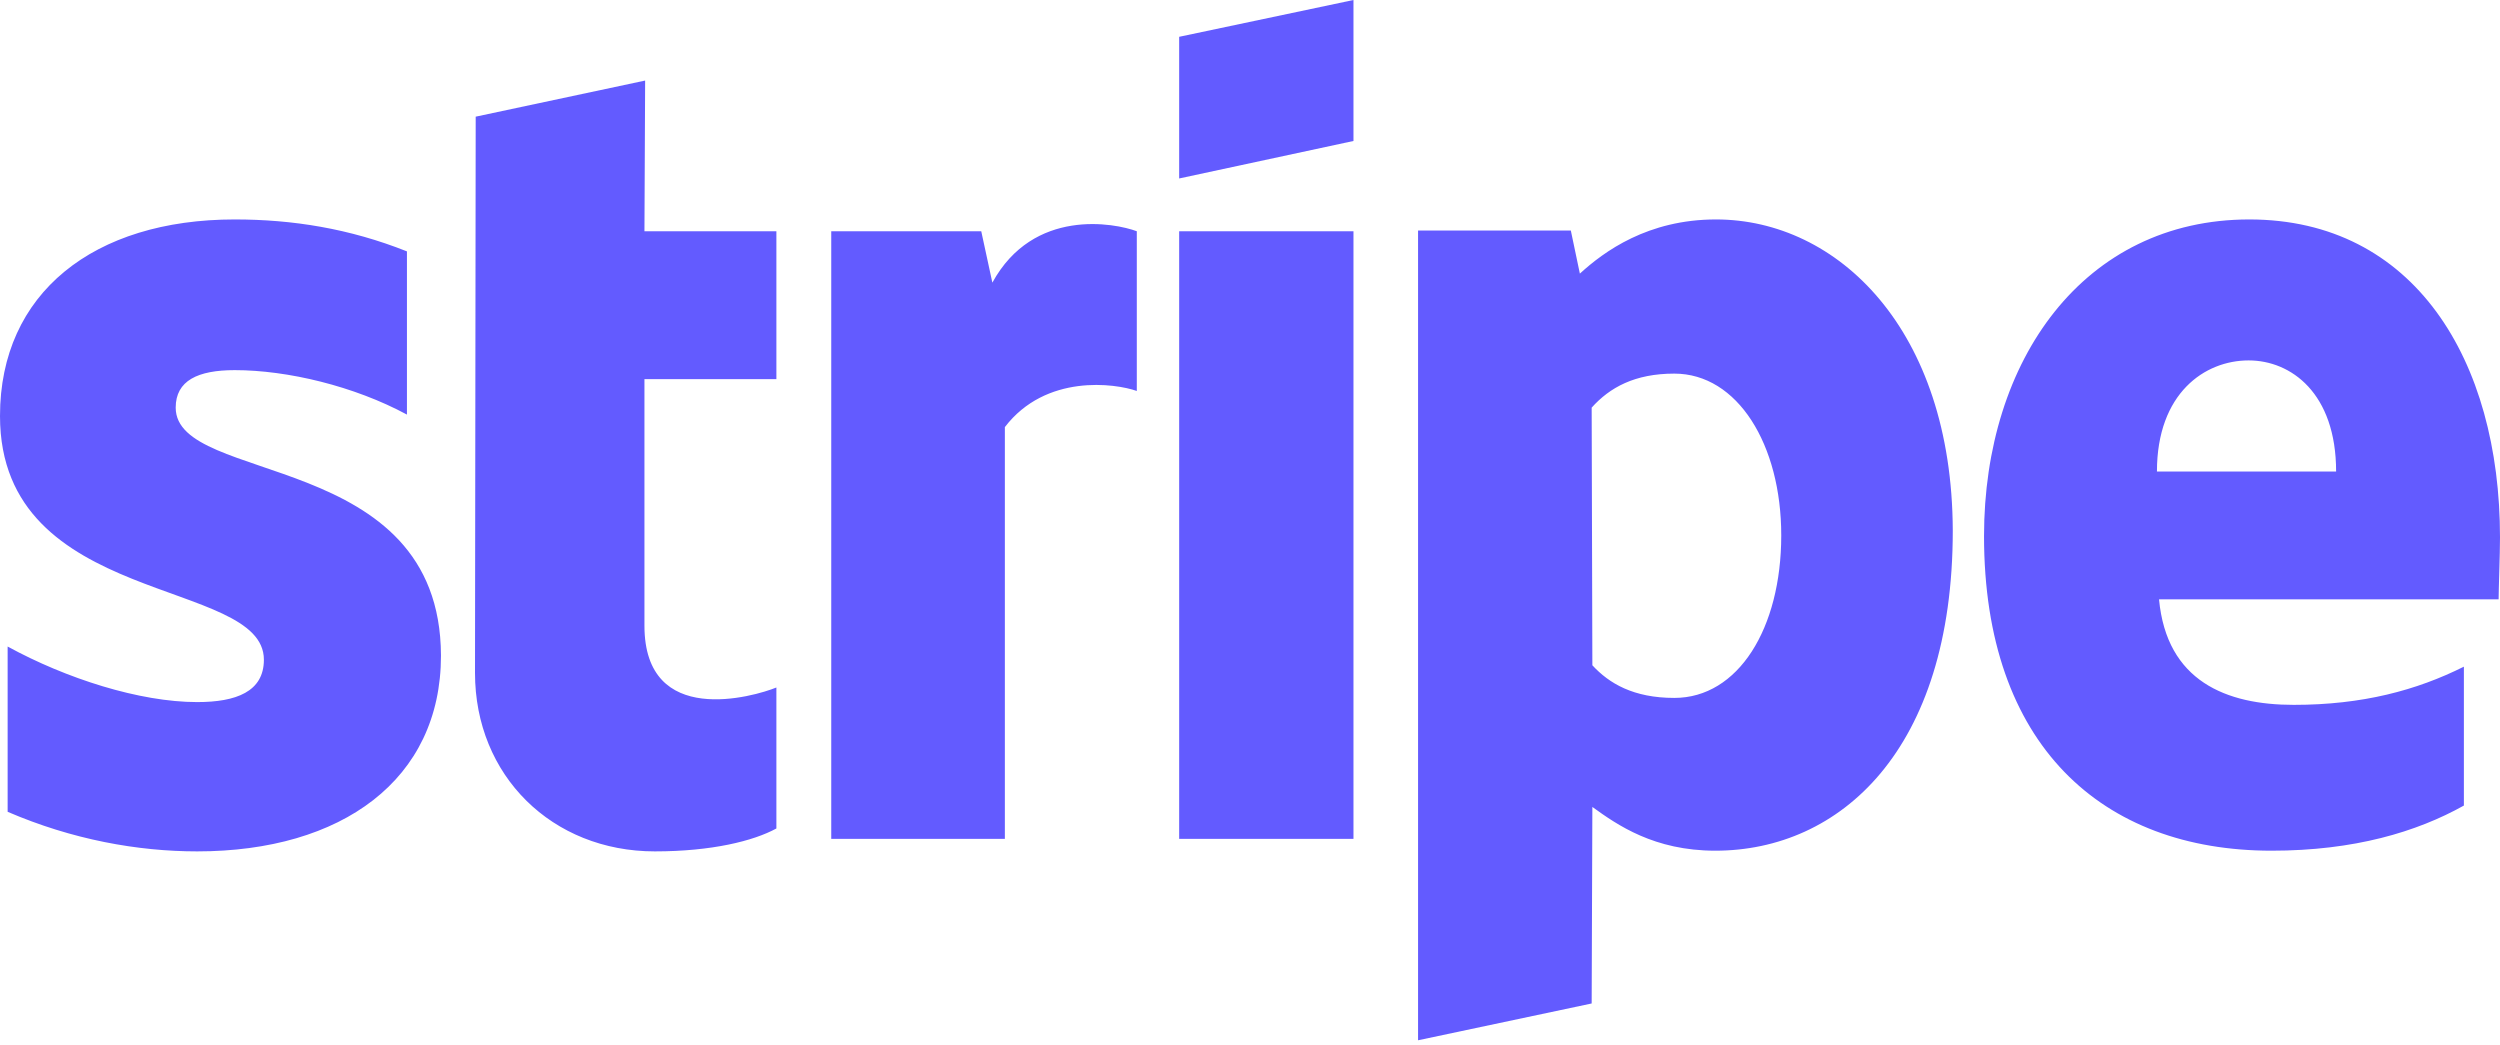
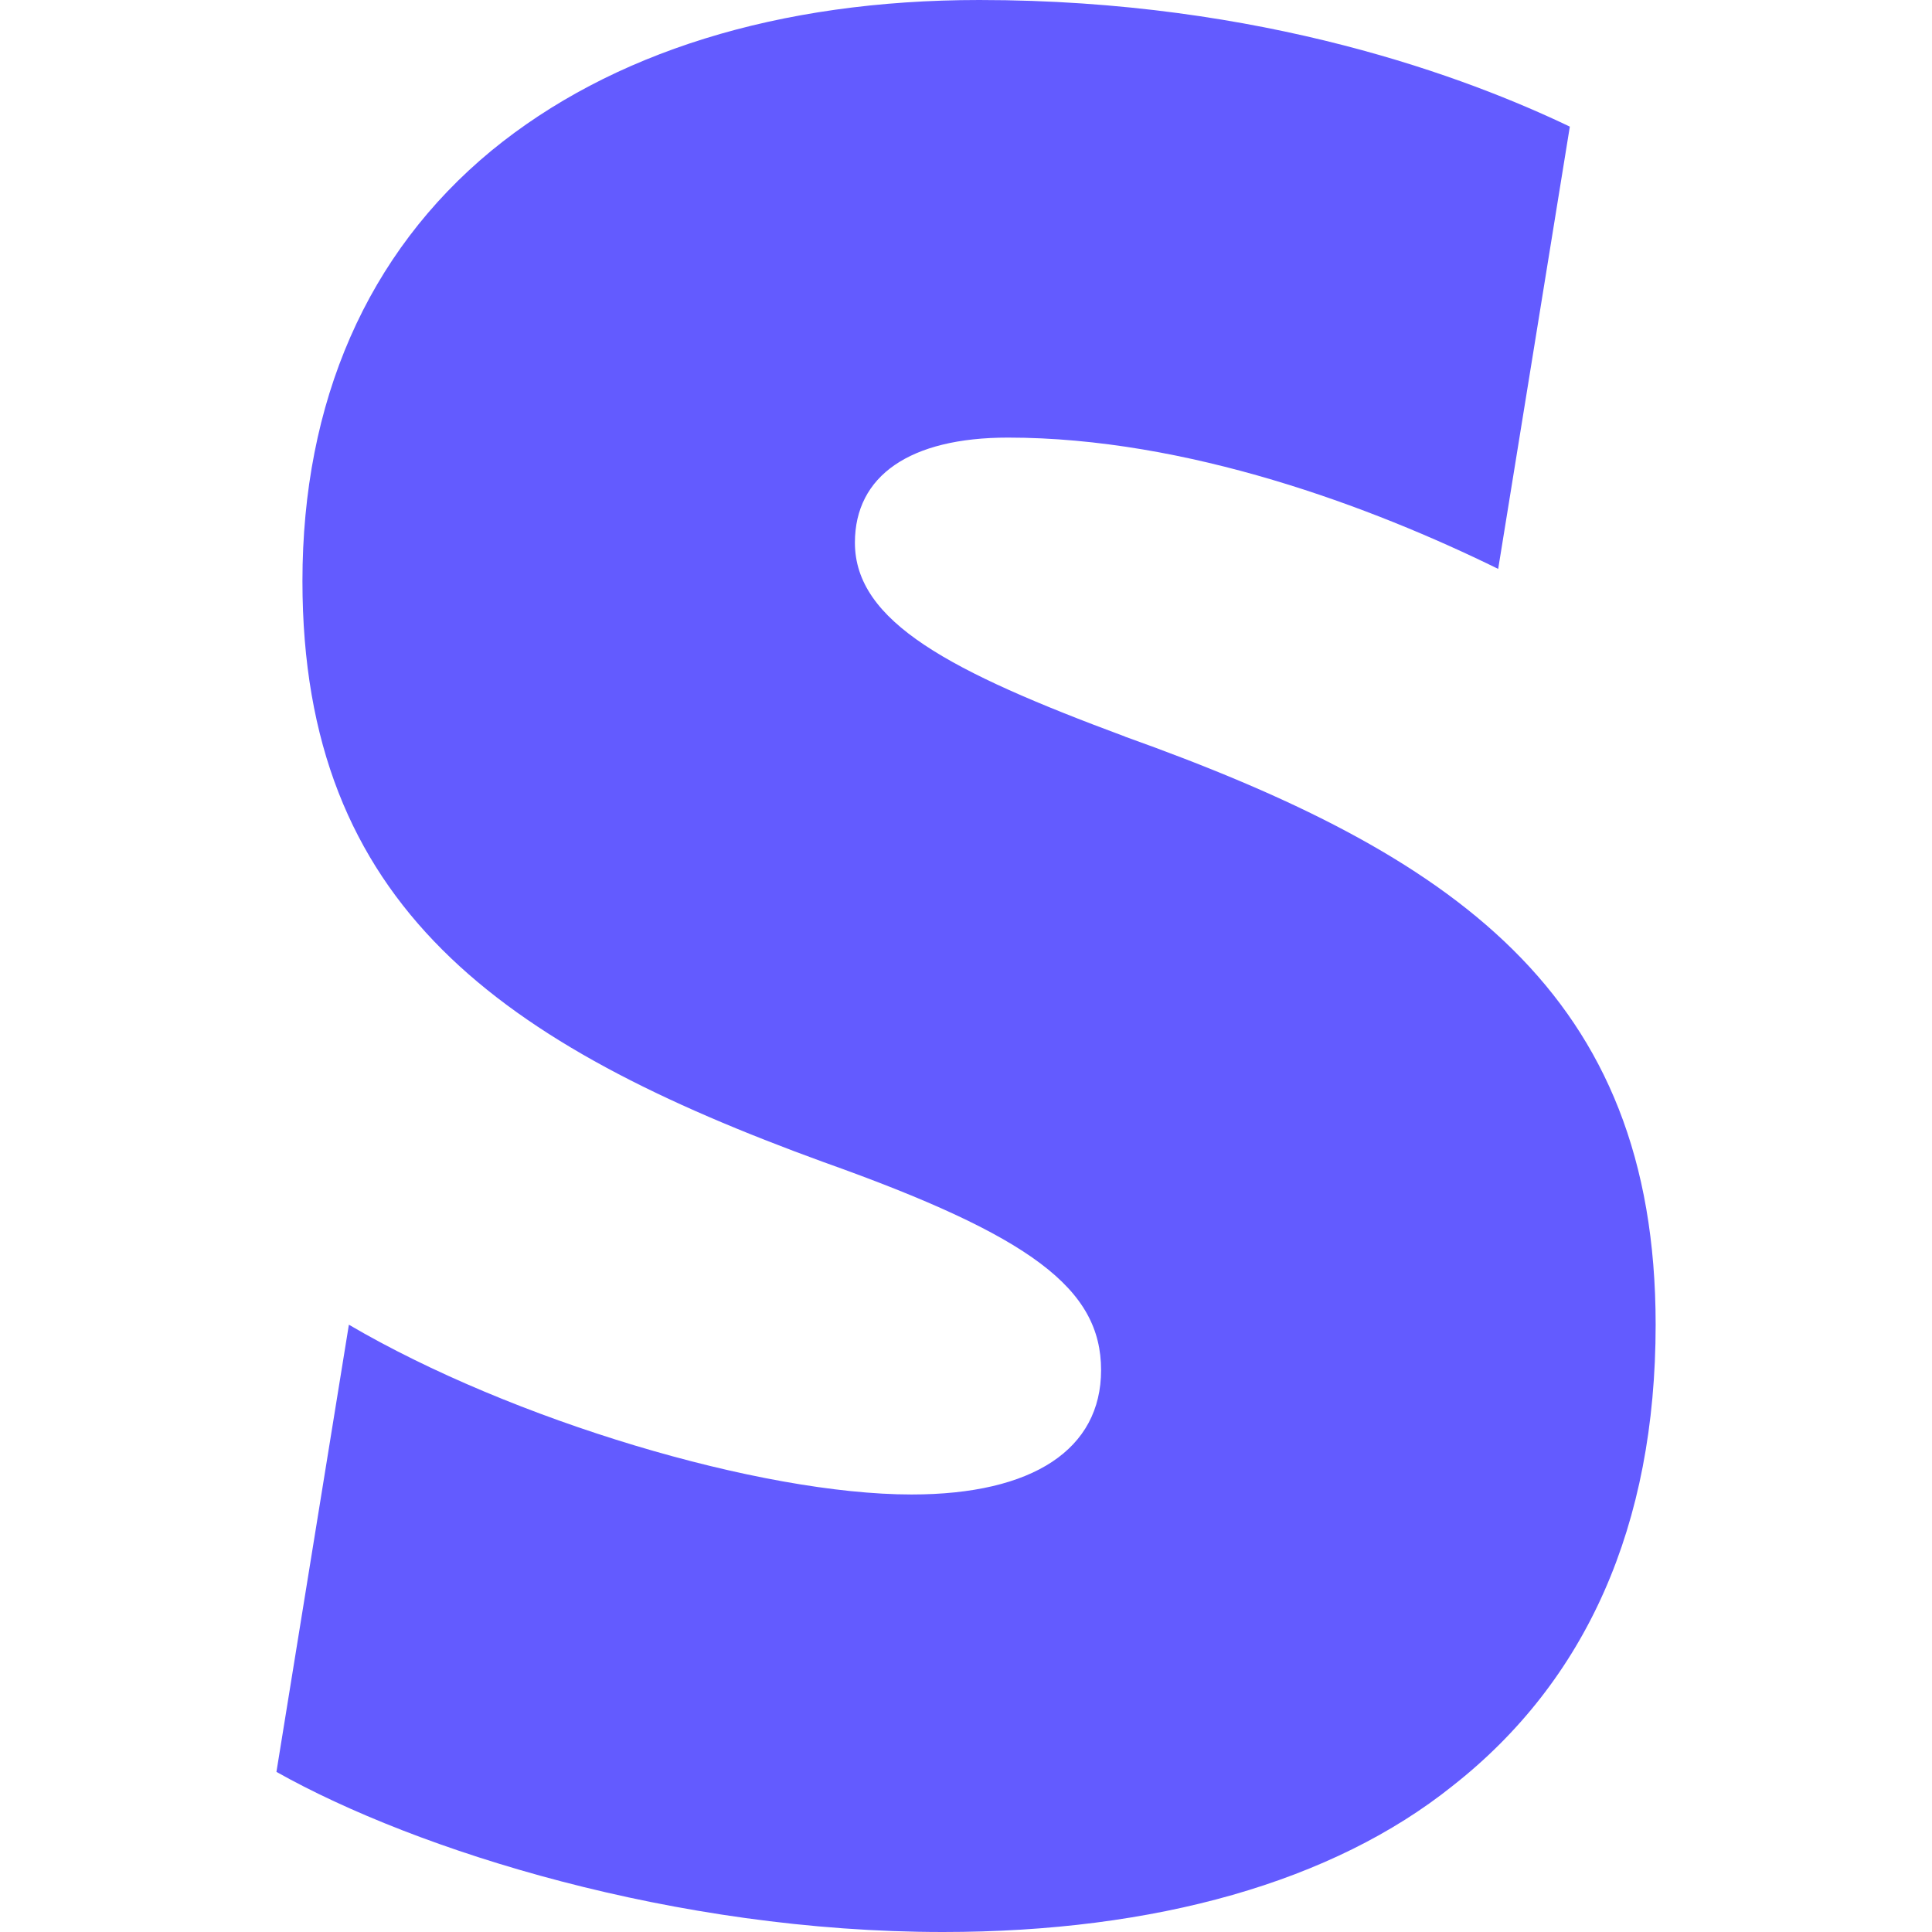
- <svg xmlns="http://www.w3.org/2000/svg" width="512px" height="214px" viewBox="0 0 512 214" version="1.1" preserveAspectRatio="xMidYMid">
-   <g>
-     <path d="M512,110.08 C512,73.671 494.364,44.942 460.658,44.942 C426.809,44.942 406.329,73.671 406.329,109.796 C406.329,152.604 430.507,174.222 465.209,174.222 C482.133,174.222 494.933,170.382 504.604,164.978 L504.604,136.533 C494.933,141.369 483.84,144.356 469.76,144.356 C455.964,144.356 443.733,139.52 442.169,122.738 L511.716,122.738 C511.716,120.889 512,113.493 512,110.08 L512,110.08 Z M441.742,96.569 C441.742,80.498 451.556,73.813 460.516,73.813 C469.191,73.813 478.436,80.498 478.436,96.569 L441.742,96.569 Z M351.431,44.942 C337.493,44.942 328.533,51.484 323.556,56.036 L321.707,47.218 L290.418,47.218 L290.418,213.049 L325.973,205.511 L326.116,165.262 C331.236,168.96 338.773,174.222 351.289,174.222 C376.747,174.222 399.929,153.742 399.929,108.658 C399.787,67.413 376.32,44.942 351.431,44.942 L351.431,44.942 Z M342.898,142.933 C334.507,142.933 329.529,139.947 326.116,136.249 L325.973,83.484 C329.671,79.36 334.791,76.516 342.898,76.516 C355.84,76.516 364.8,91.022 364.8,109.653 C364.8,128.711 355.982,142.933 342.898,142.933 L342.898,142.933 Z M241.493,36.551 L277.191,28.871 L277.191,1.42108547e-14 L241.493,7.538 L241.493,36.551 Z M241.493,47.36 L277.191,47.36 L277.191,171.804 L241.493,171.804 L241.493,47.36 Z M203.236,57.884 L200.96,47.36 L170.24,47.36 L170.24,171.804 L205.796,171.804 L205.796,87.467 C214.187,76.516 228.409,78.507 232.818,80.071 L232.818,47.36 C228.267,45.653 211.627,42.524 203.236,57.884 Z M132.124,16.498 L97.422,23.893 L97.28,137.813 C97.28,158.862 113.067,174.364 134.116,174.364 C145.778,174.364 154.311,172.231 159.004,169.671 L159.004,140.8 C154.453,142.649 131.982,149.191 131.982,128.142 L131.982,77.653 L159.004,77.653 L159.004,47.36 L131.982,47.36 L132.124,16.498 Z M35.982,83.484 C35.982,77.938 40.533,75.804 48.071,75.804 C58.88,75.804 72.533,79.076 83.342,84.907 L83.342,51.484 C71.538,46.791 59.876,44.942 48.071,44.942 C19.2,44.942 0,60.018 0,85.191 C0,124.444 54.044,118.187 54.044,135.111 C54.044,141.653 48.356,143.787 40.391,143.787 C28.587,143.787 13.511,138.951 1.564,132.409 L1.564,166.258 C14.791,171.947 28.16,174.364 40.391,174.364 C69.973,174.364 90.311,159.716 90.311,134.258 C90.169,91.876 35.982,99.413 35.982,83.484 Z" fill="#635BFF" />
-   </g>
+ <svg xmlns="http://www.w3.org/2000/svg" role="img" fill="#635BFF" viewBox="0 0 24 24">
+   <path d="M13.976 9.15c-2.172-.806-3.356-1.426-3.356-2.409 0-.831.683-1.305 1.901-1.305 2.227 0 4.515.858 6.09 1.631l.89-5.494C18.252.975 15.697 0 12.165 0 9.667 0 7.589.654 6.104 1.872 4.56 3.147 3.757 4.992 3.757 7.218c0 4.039 2.467 5.76 6.476 7.219 2.585.92 3.445 1.574 3.445 2.583 0 .98-.84 1.545-2.354 1.545-1.875 0-4.965-.921-6.99-2.109l-.9 5.555C5.175 22.99 8.385 24 11.714 24c2.641 0 4.843-.624 6.328-1.813 1.664-1.305 2.525-3.236 2.525-5.732 0-4.128-2.524-5.851-6.594-7.305h.003z" />
</svg>
